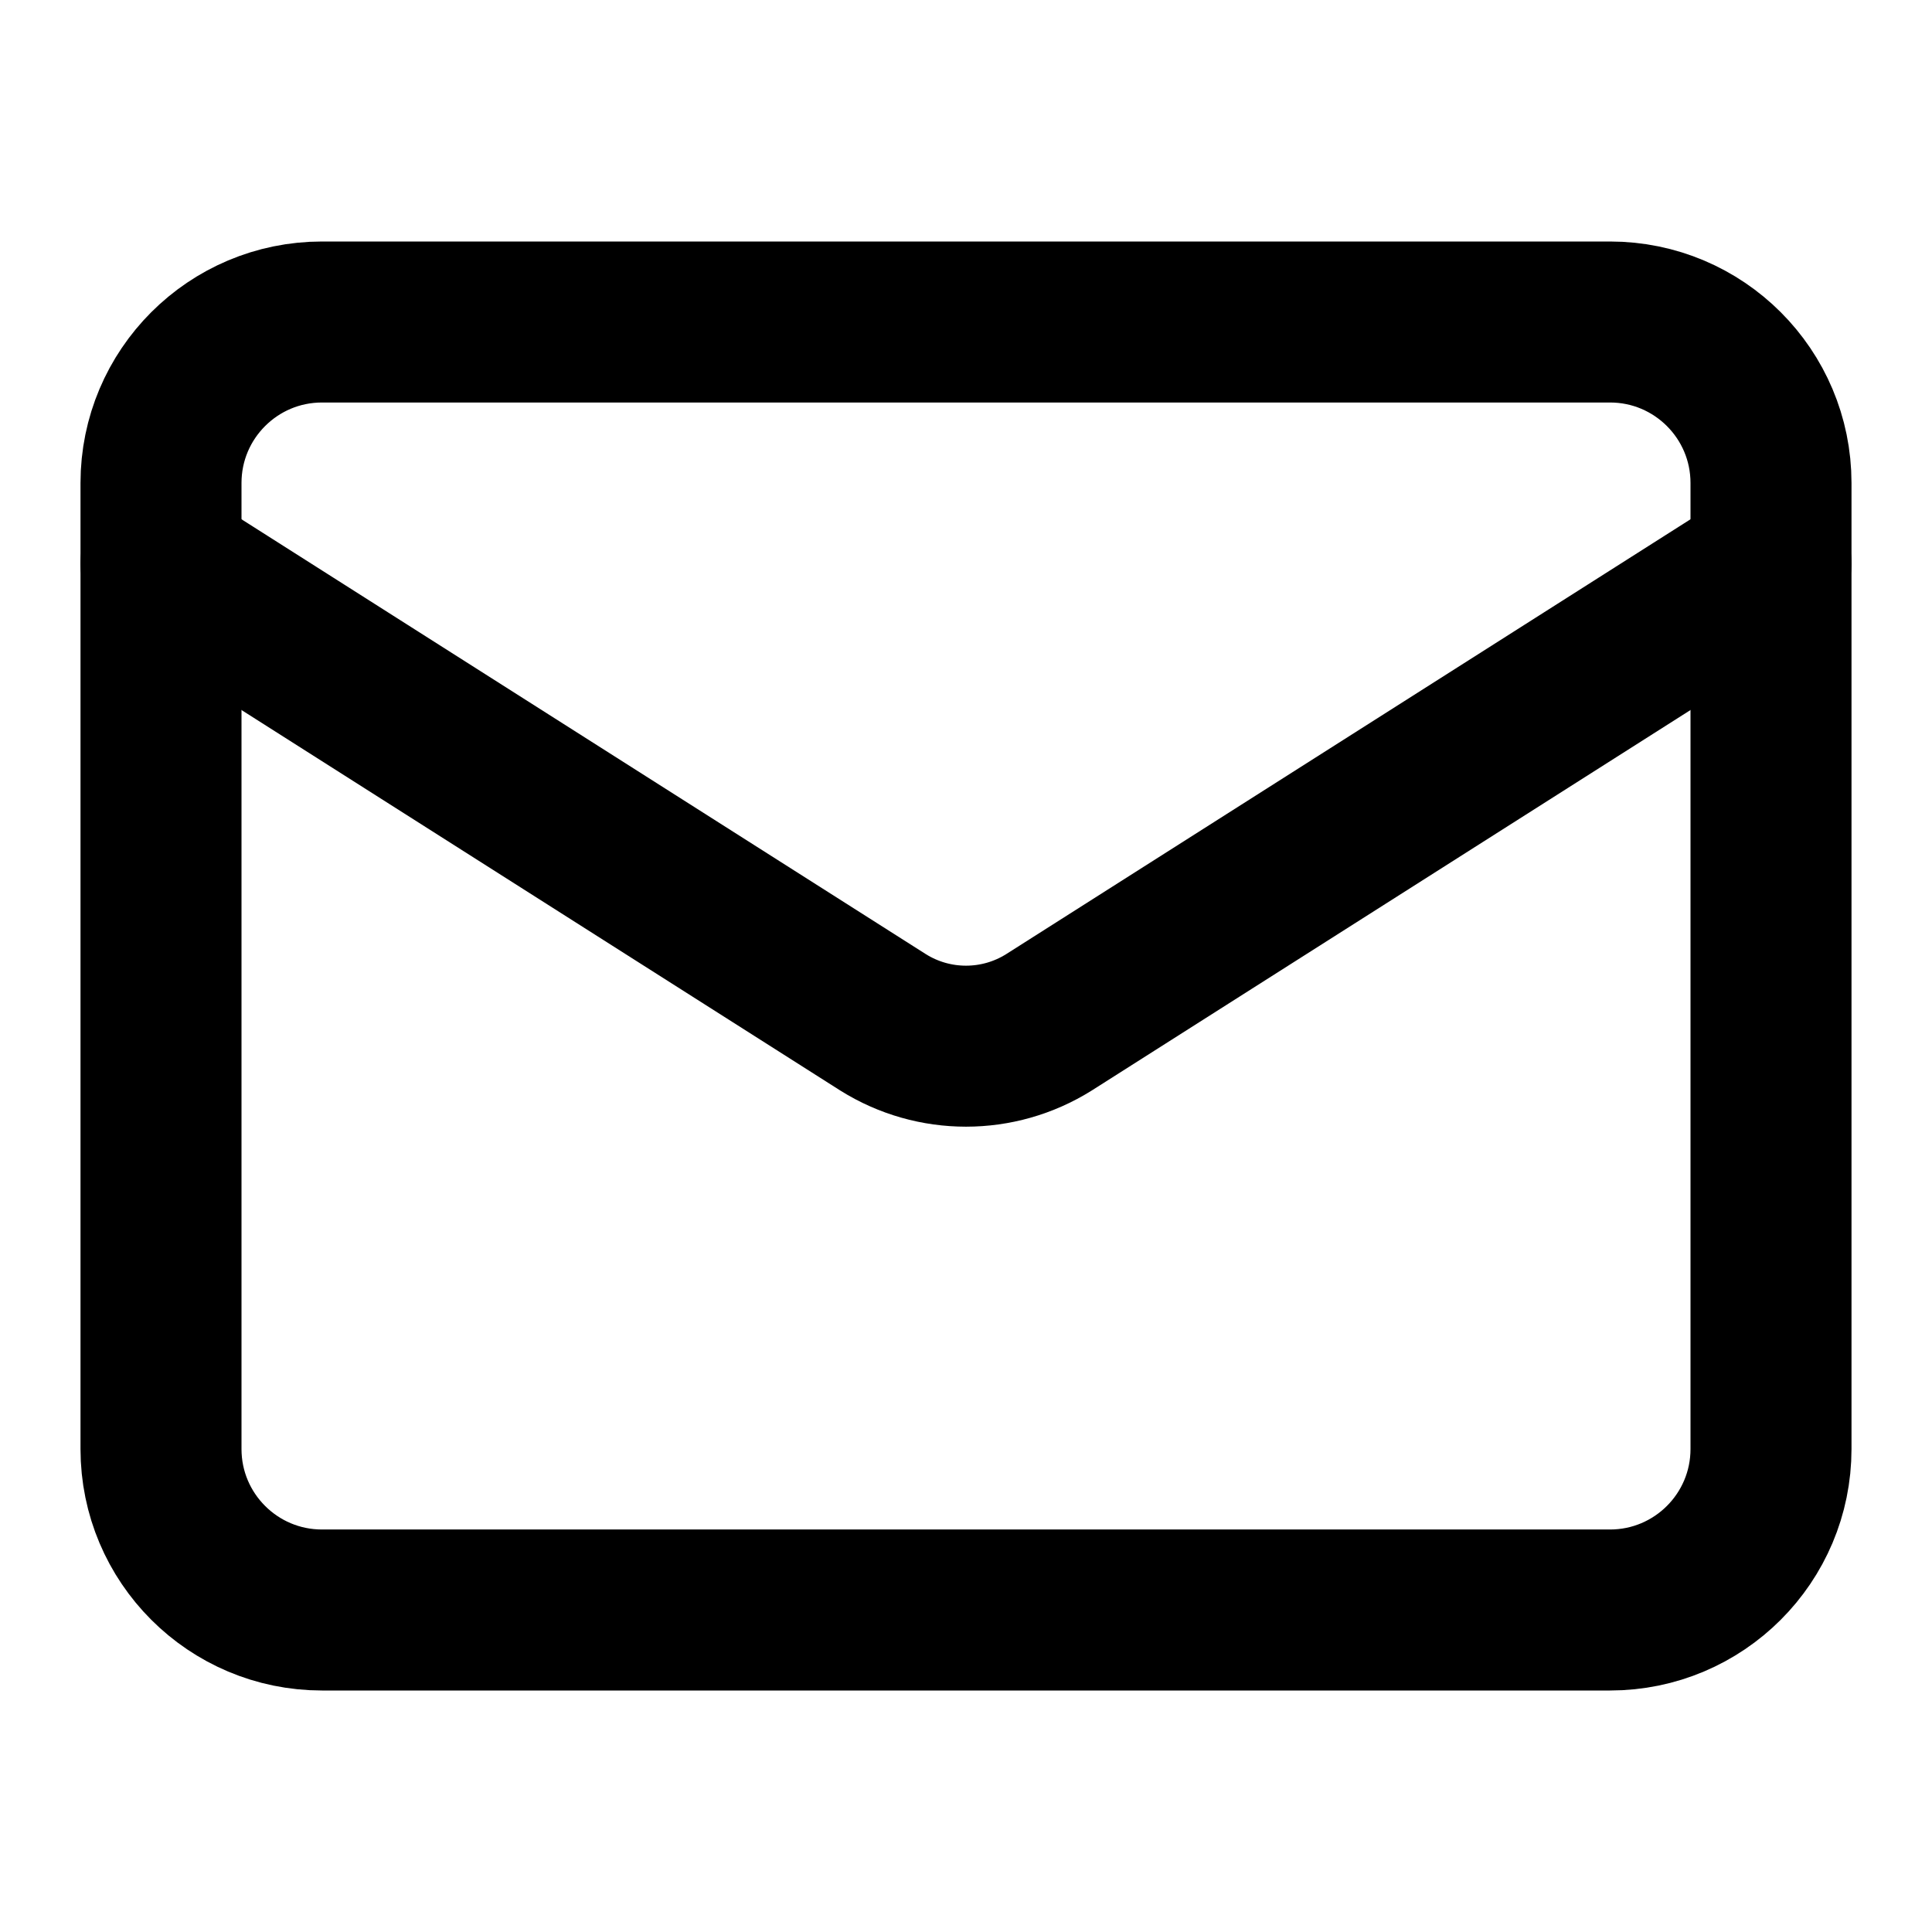
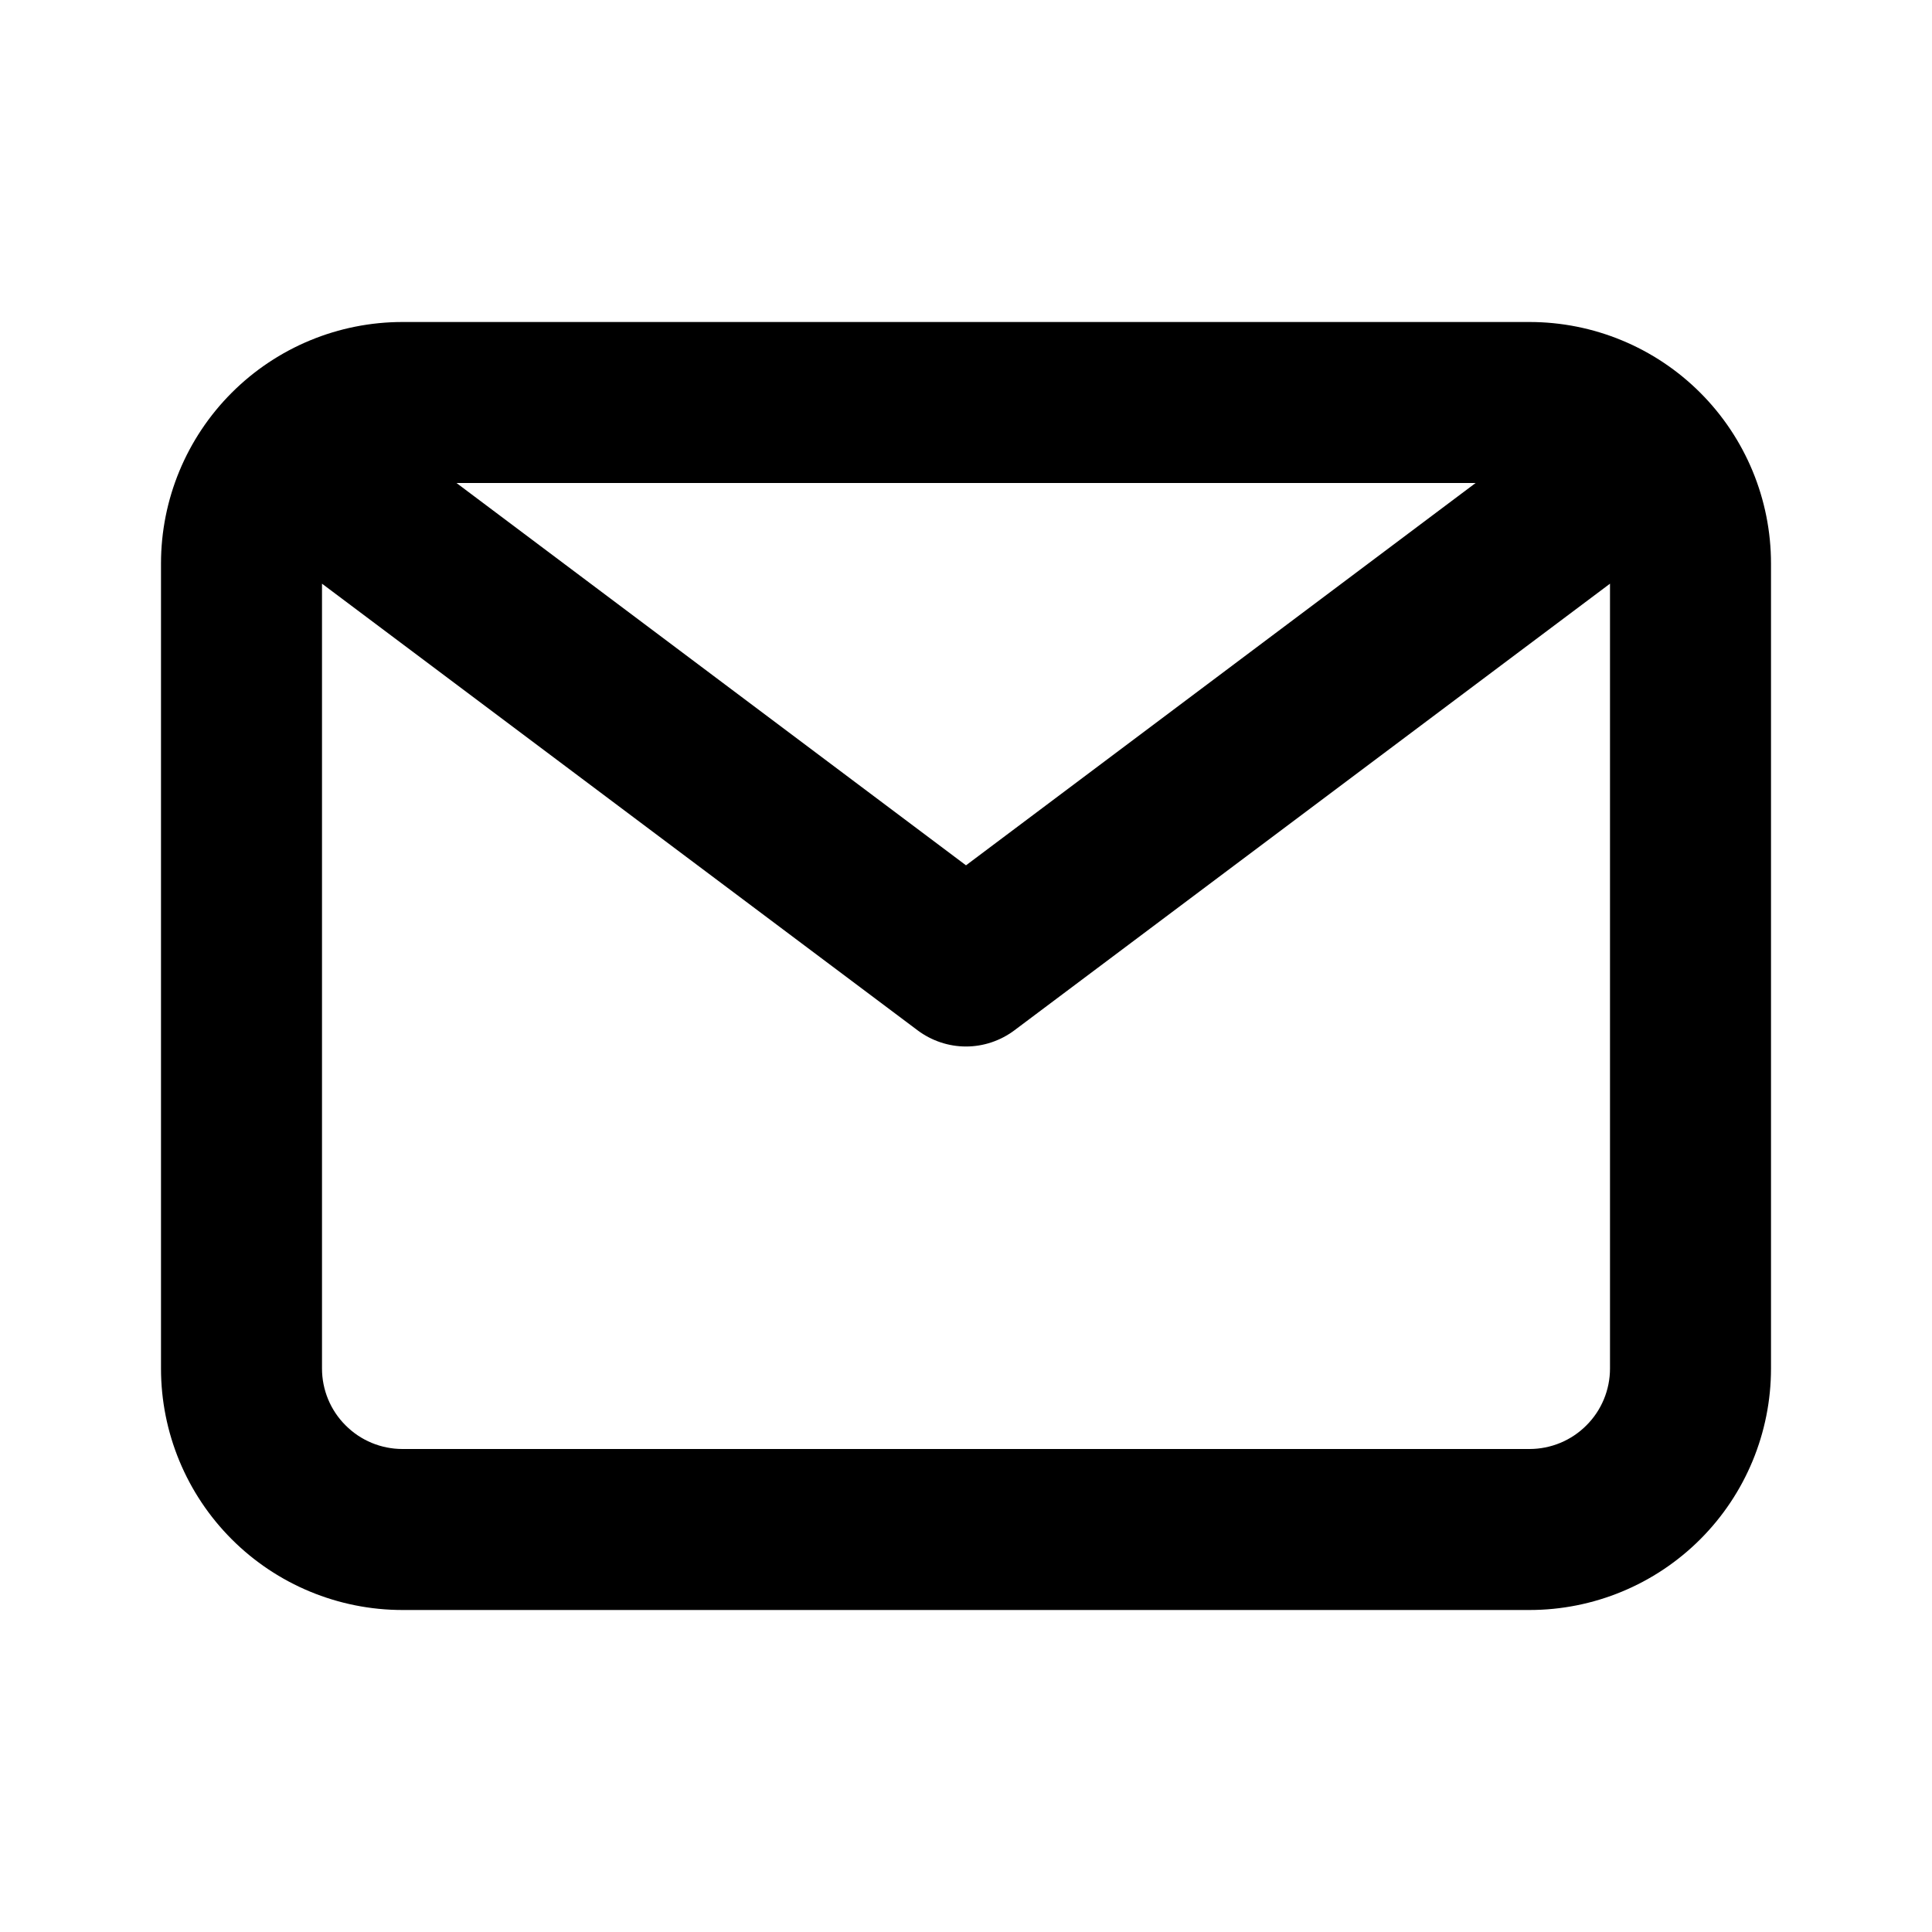
- <svg xmlns="http://www.w3.org/2000/svg" width="24" height="24" viewBox="0 0 24 24" fill="none" stroke="currentColor" stroke-width="2" stroke-linecap="round" stroke-linejoin="round">
-   <rect width="20" height="16" x="2" y="4" rx="2" />
-   <path d="m22 7-8.97 5.7a1.94 1.94 0 0 1-2.06 0L2 7" />
+ <svg xmlns="http://www.w3.org/2000/svg" width="18" height="18" viewBox="0 0 18 18" fill="none">
+   <path d="M14.25 3H3.75C3.153 3 2.581 3.237 2.159 3.659C1.737 4.081 1.5 4.653 1.5 5.25V12.75C1.5 13.347 1.737 13.919 2.159 14.341C2.581 14.763 3.153 15 3.75 15H14.25C14.847 15 15.419 14.763 15.841 14.341C16.263 13.919 16.5 13.347 16.5 12.75V5.25C16.5 4.653 16.263 4.081 15.841 3.659C15.419 3.237 14.847 3 14.25 3ZM13.748 4.5L9 8.062L4.253 4.5H13.748ZM14.25 13.5H3.75C3.551 13.5 3.36 13.421 3.22 13.28C3.079 13.14 3 12.949 3 12.75V5.438L8.55 9.6C8.68 9.697 8.838 9.75 9 9.75C9.162 9.75 9.32 9.697 9.45 9.6L15 5.438V12.75C15 12.949 14.921 13.14 14.78 13.28C14.64 13.421 14.449 13.5 14.25 13.5Z" fill="currentColor" />
</svg>
